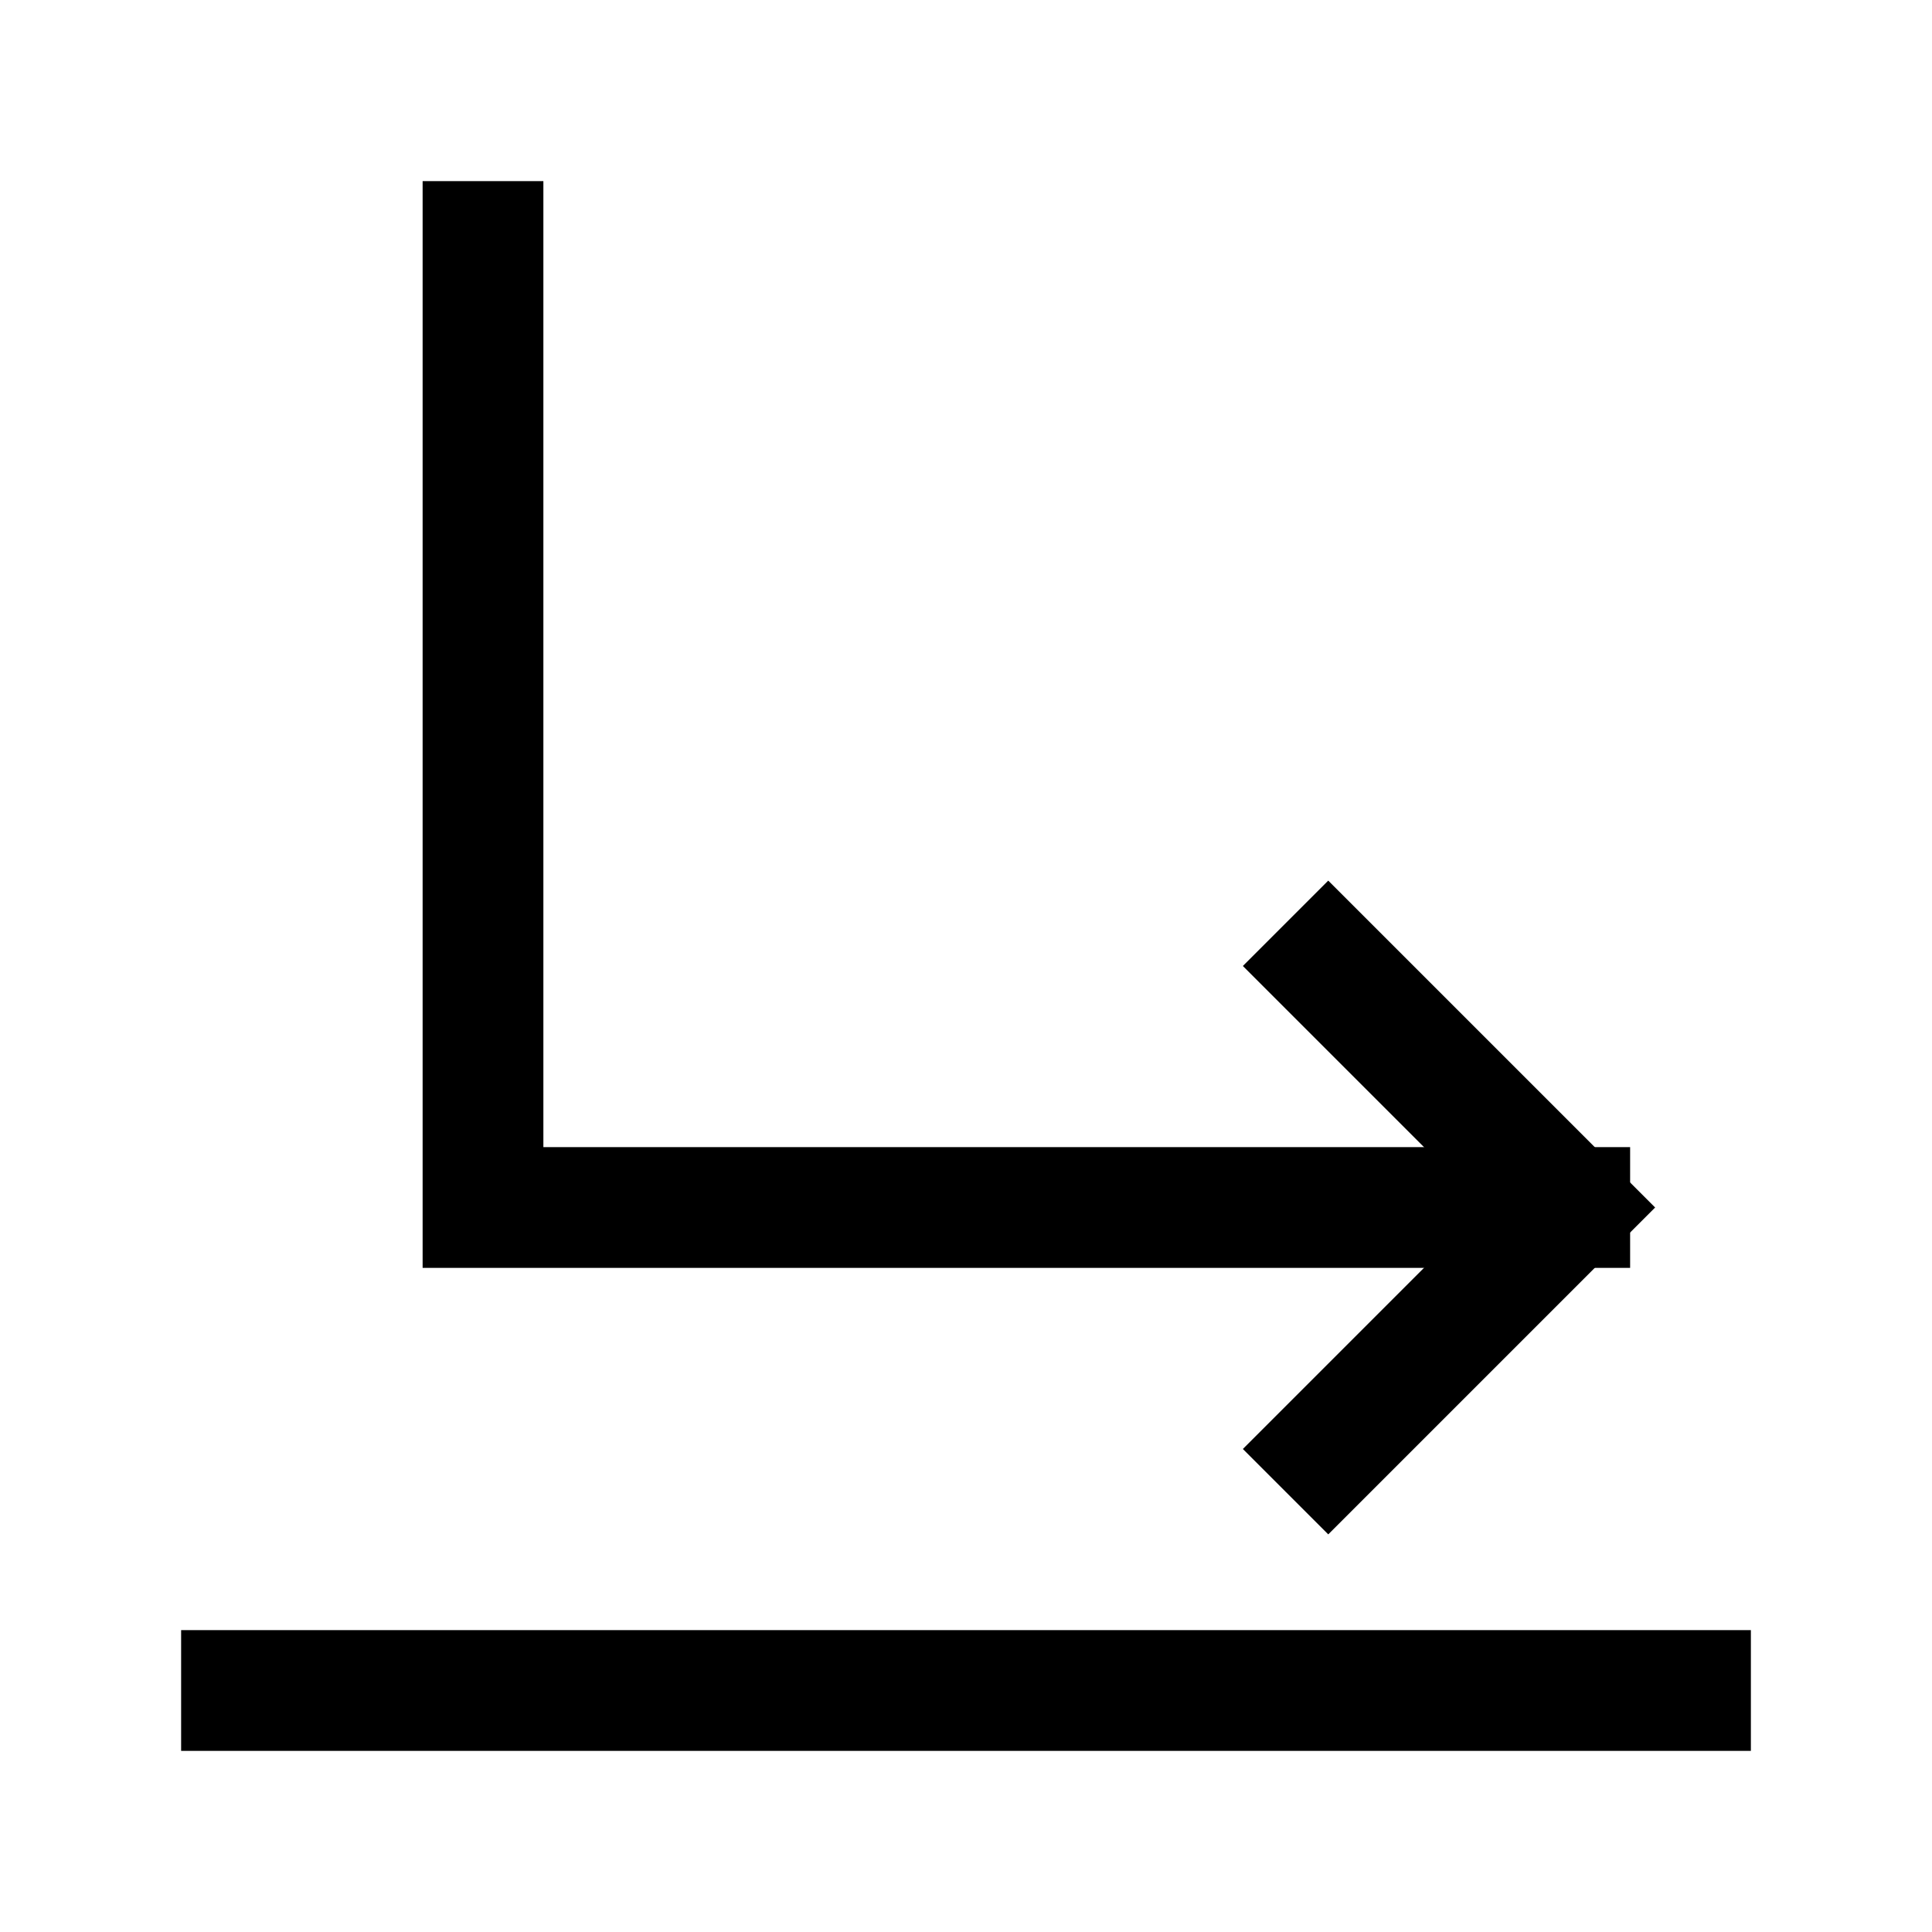
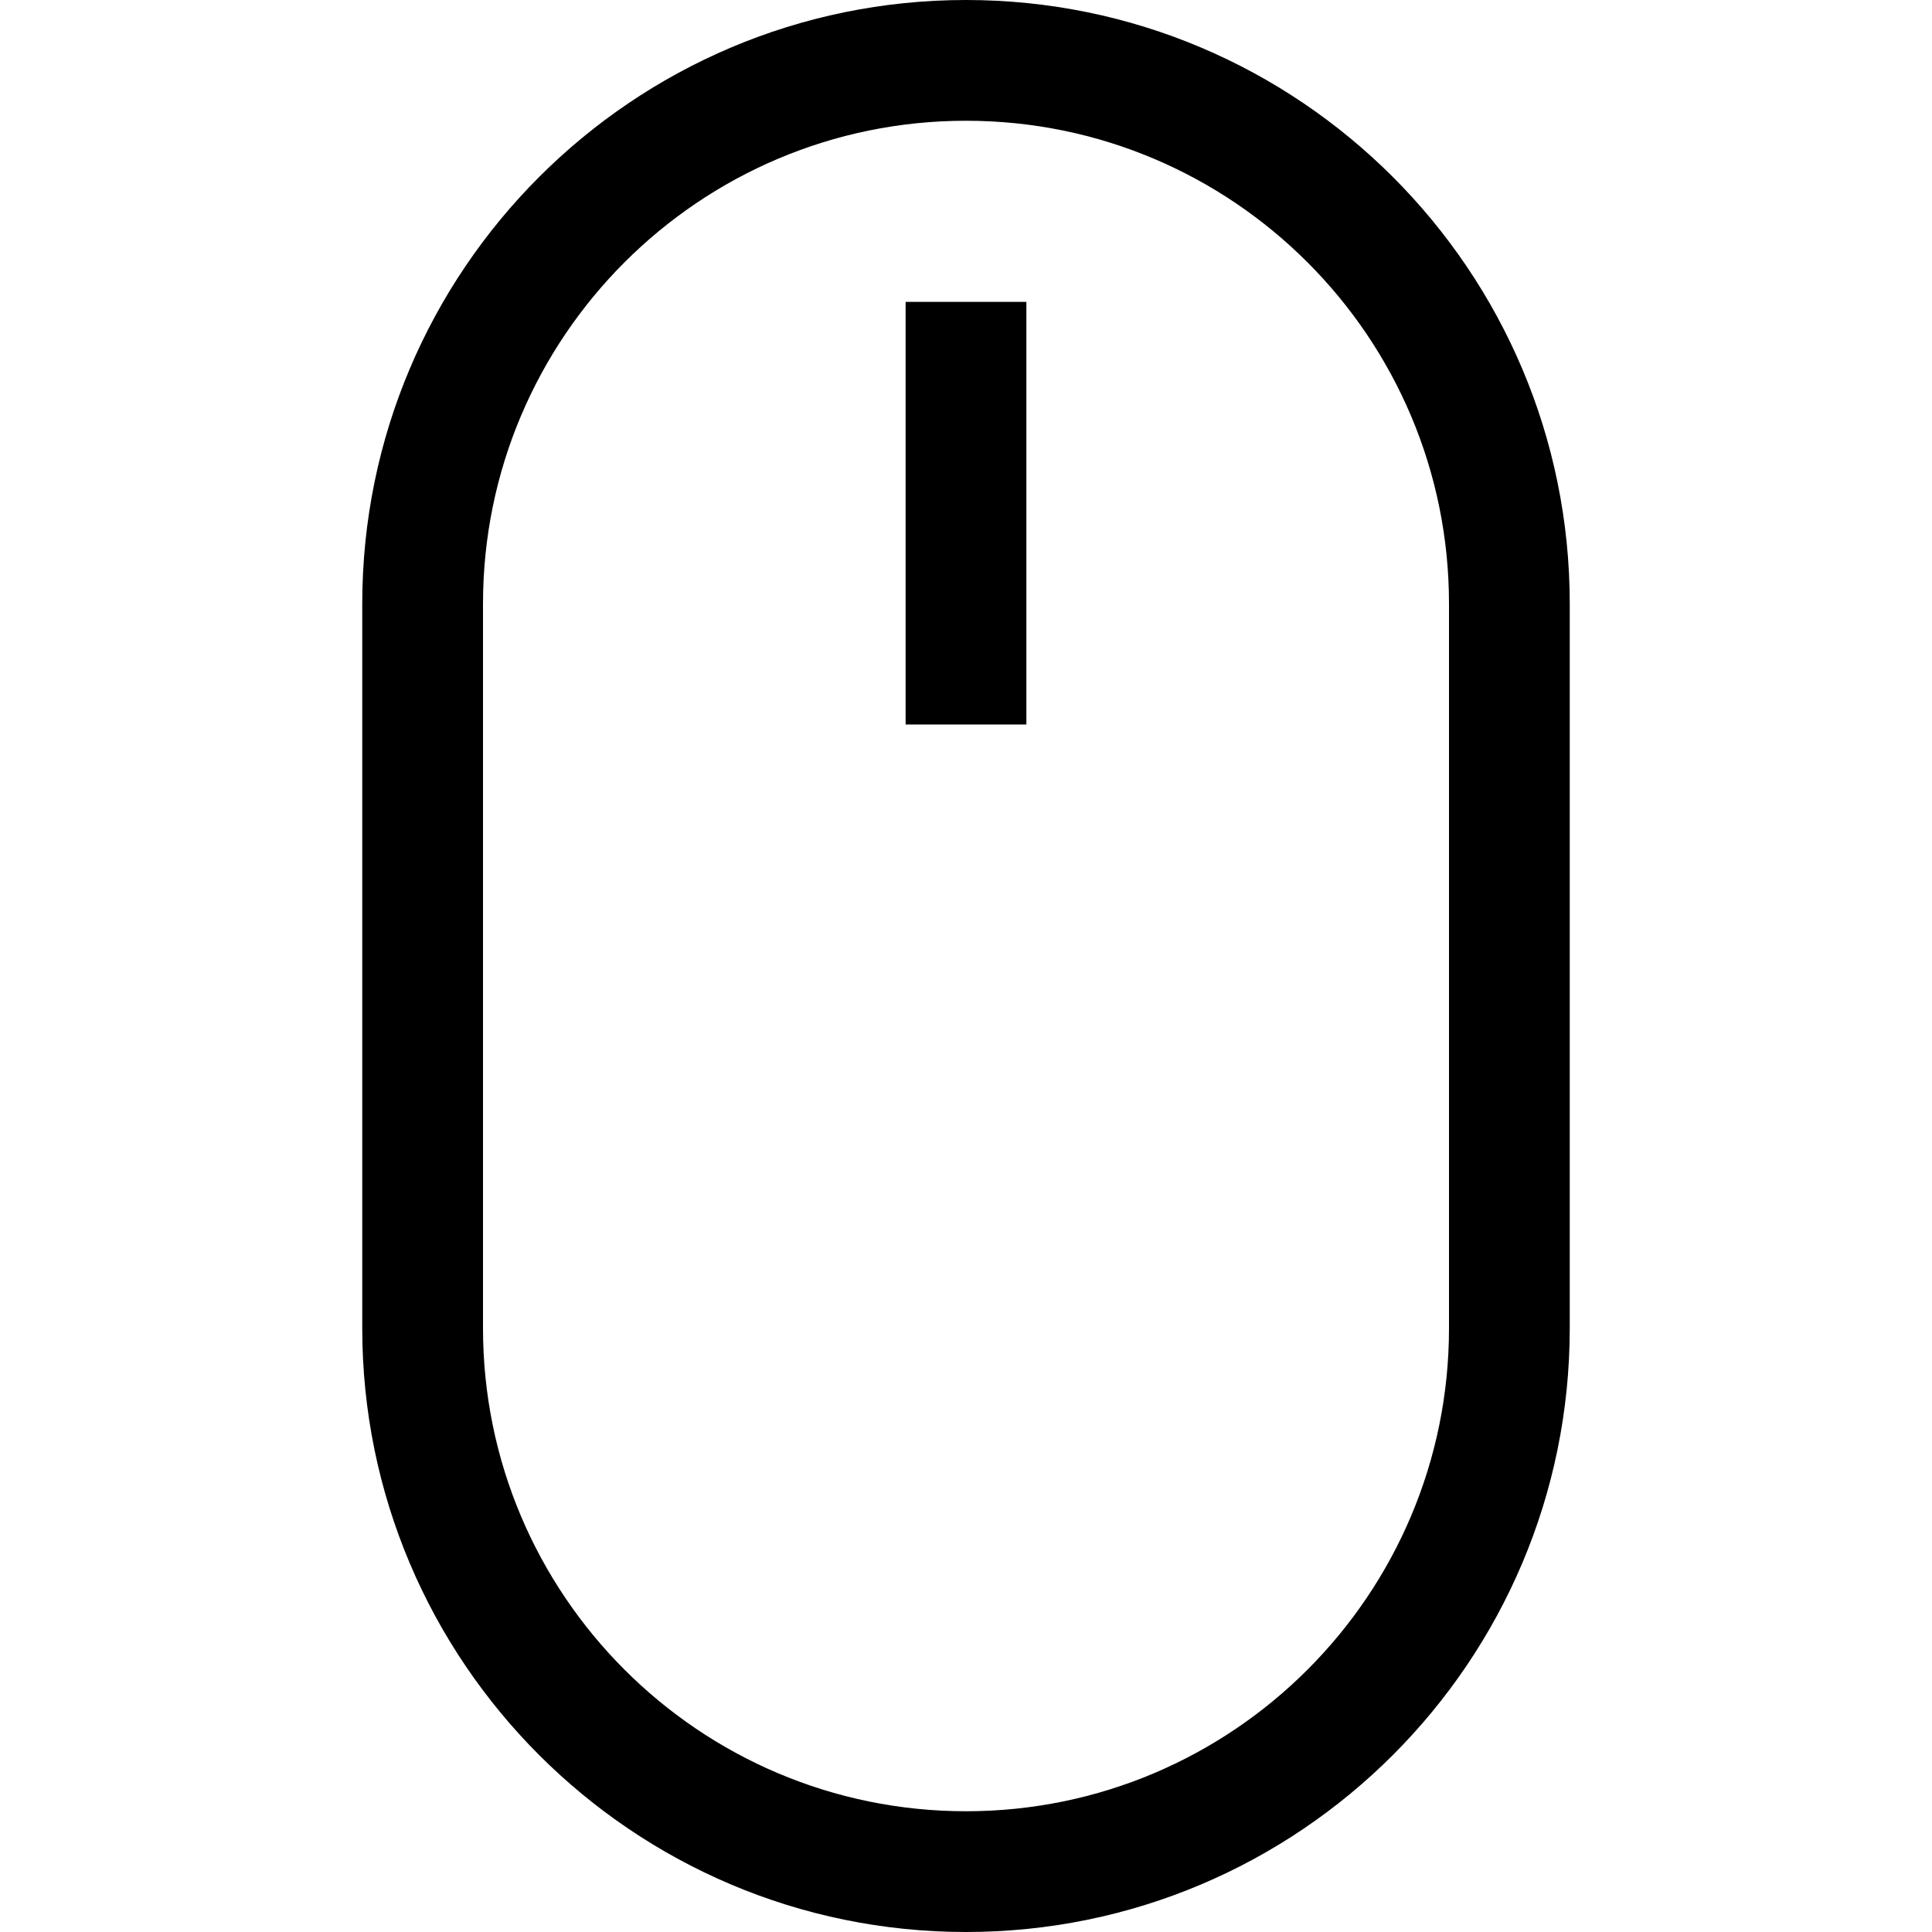
- <svg xmlns="http://www.w3.org/2000/svg" width="100%" height="100%" viewBox="0 0 32 32" fill="none" stroke="#000" stroke-width="2" stroke-linejoin="miter" stroke-linecap="square">
-   <path d="M8 4V20H26" />
-   <path d="M22 16L26 20L22 24" />
-   <path d="M4 28H28" />
+ <svg xmlns="http://www.w3.org/2000/svg" width="100%" height="100%" viewBox="0 0 32 32" style="fill-rule:evenodd;clip-rule:evenodd;stroke-miterlimit:1.5;">
+   <path d="M16,12L16,5" style="fill:none;stroke:black;stroke-width:2px;" />
+   <path d="M26,10L26,22C26,27.519 21.519,32 16,32C10.481,32 6,27.519 6,22L6,10C6,4.481 10.481,0 16,0C21.519,0 26,4.481 26,10ZM24,10C24,5.585 20.415,2 16,2C11.585,2 8,5.585 8,10L8,22C8,26.415 11.585,30 16,30C20.415,30 24,26.415 24,22L24,10Z" />
</svg>
